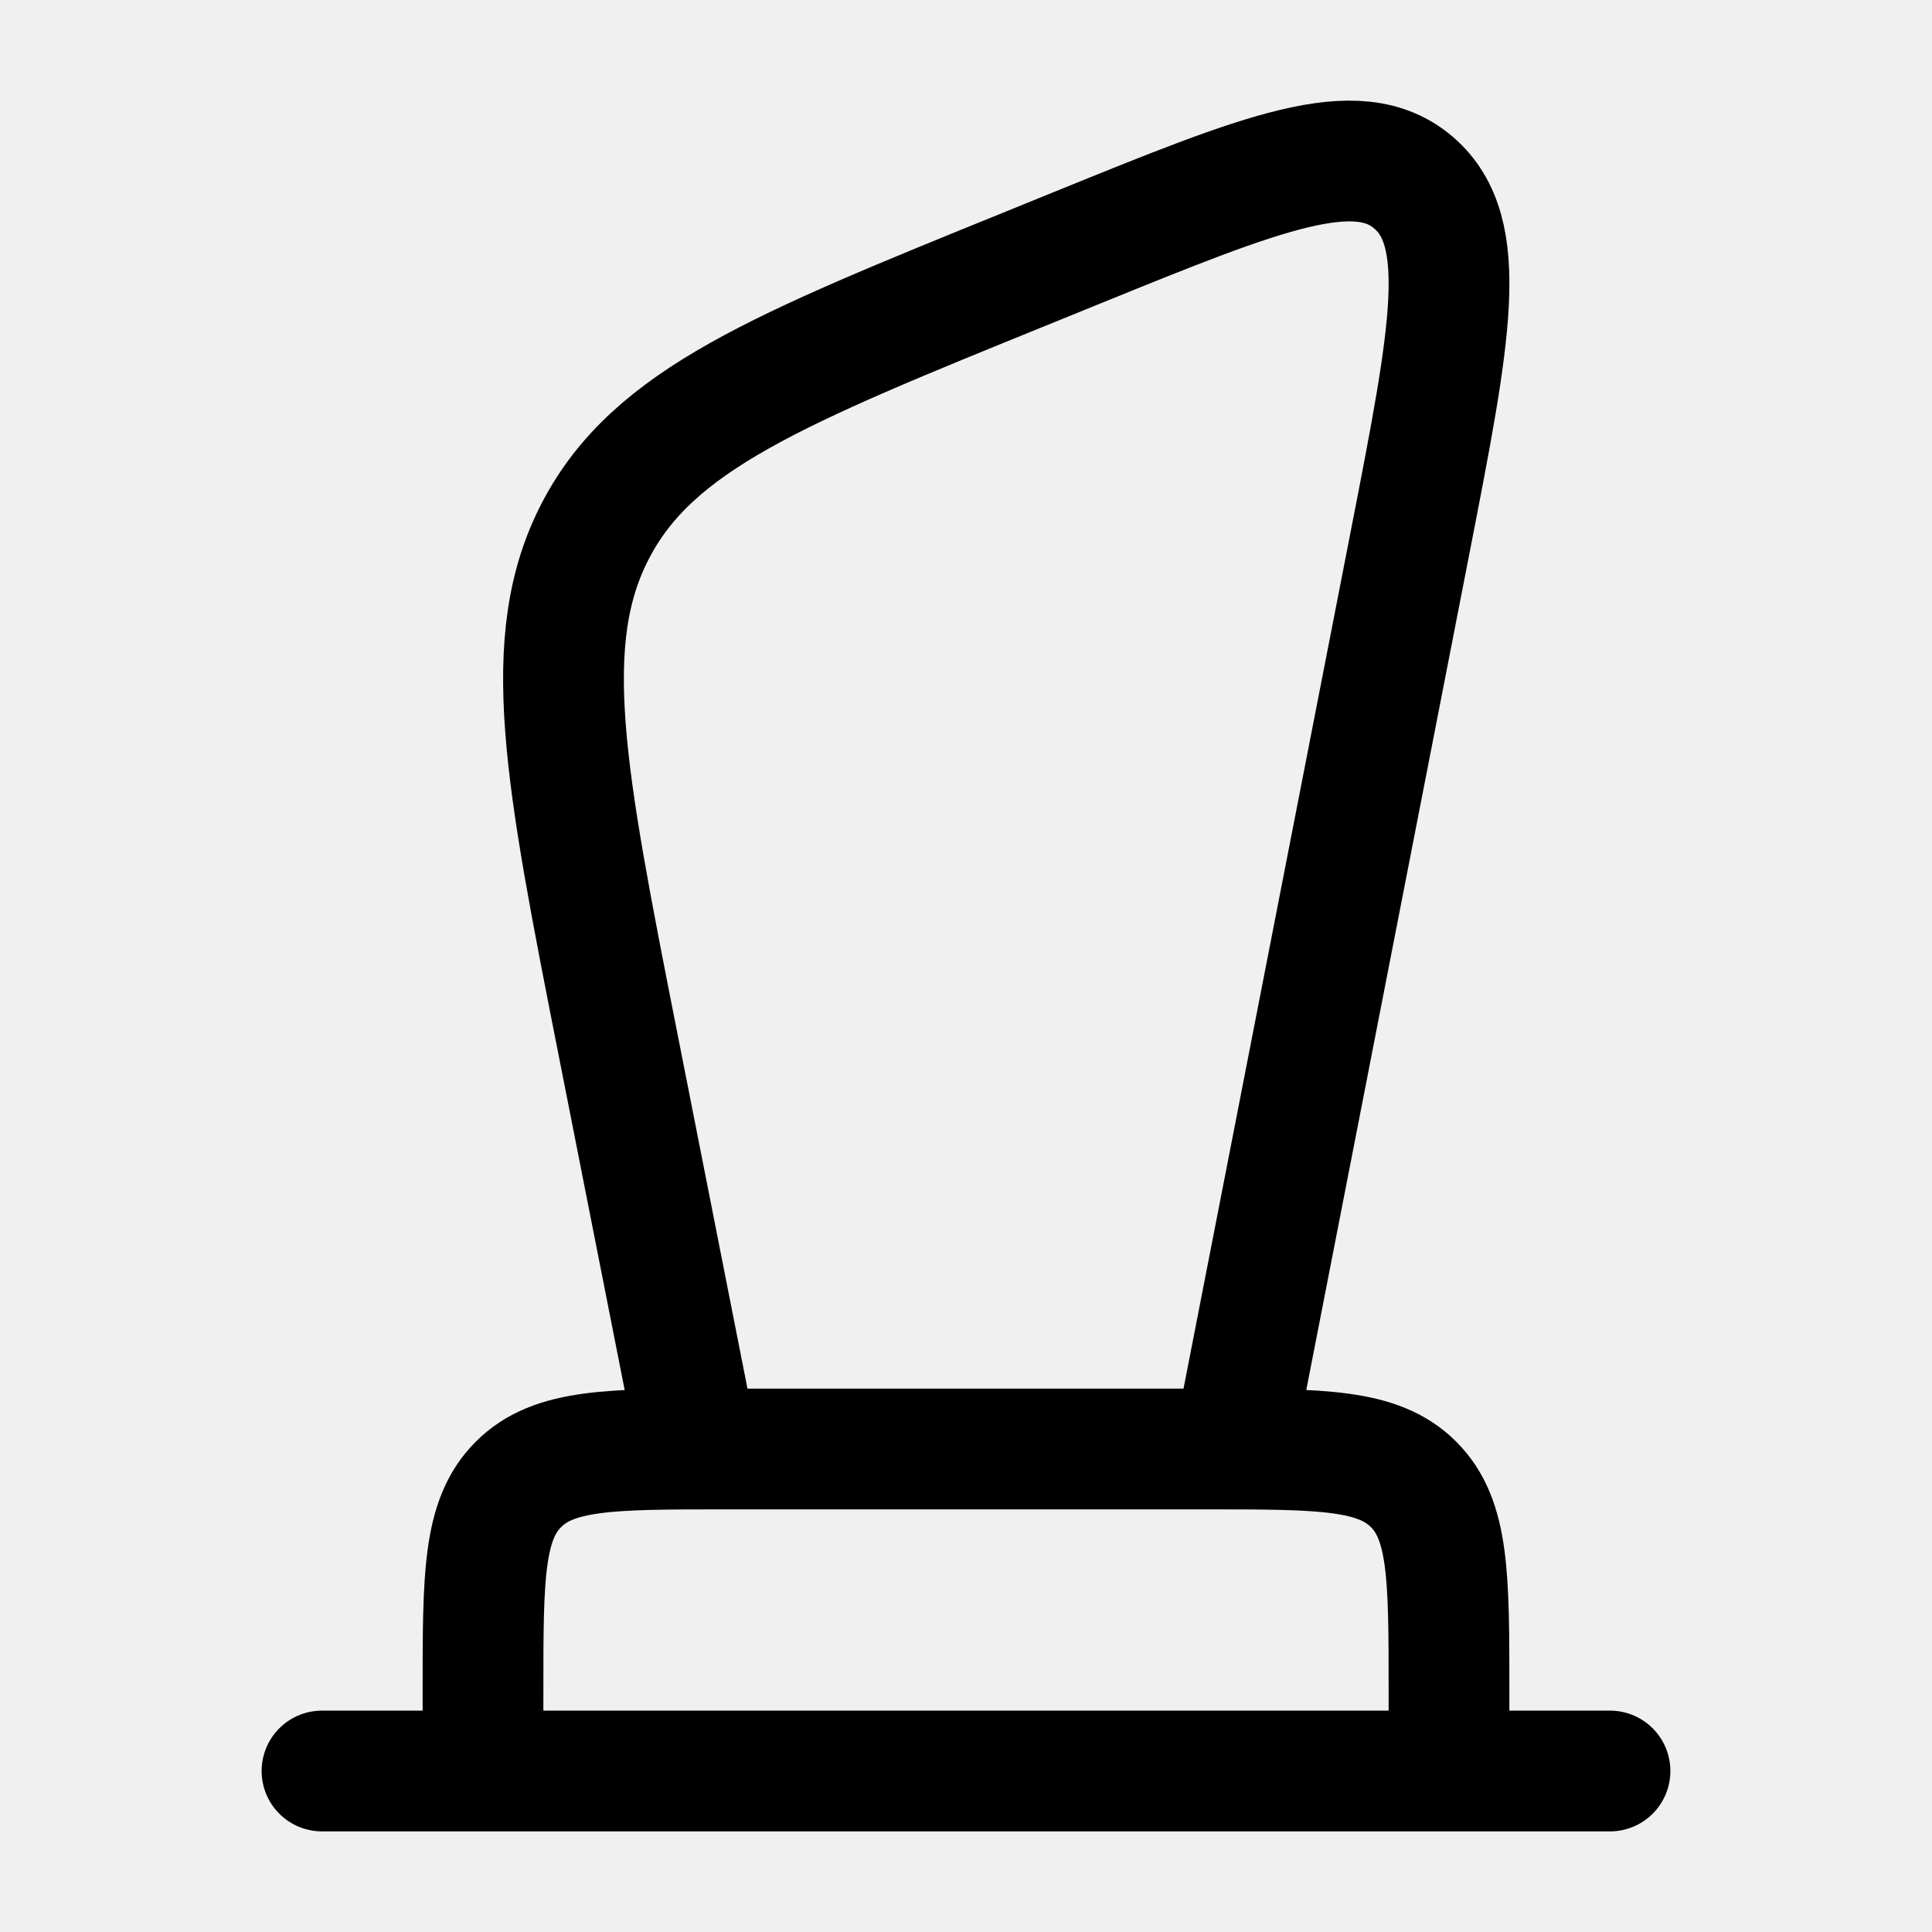
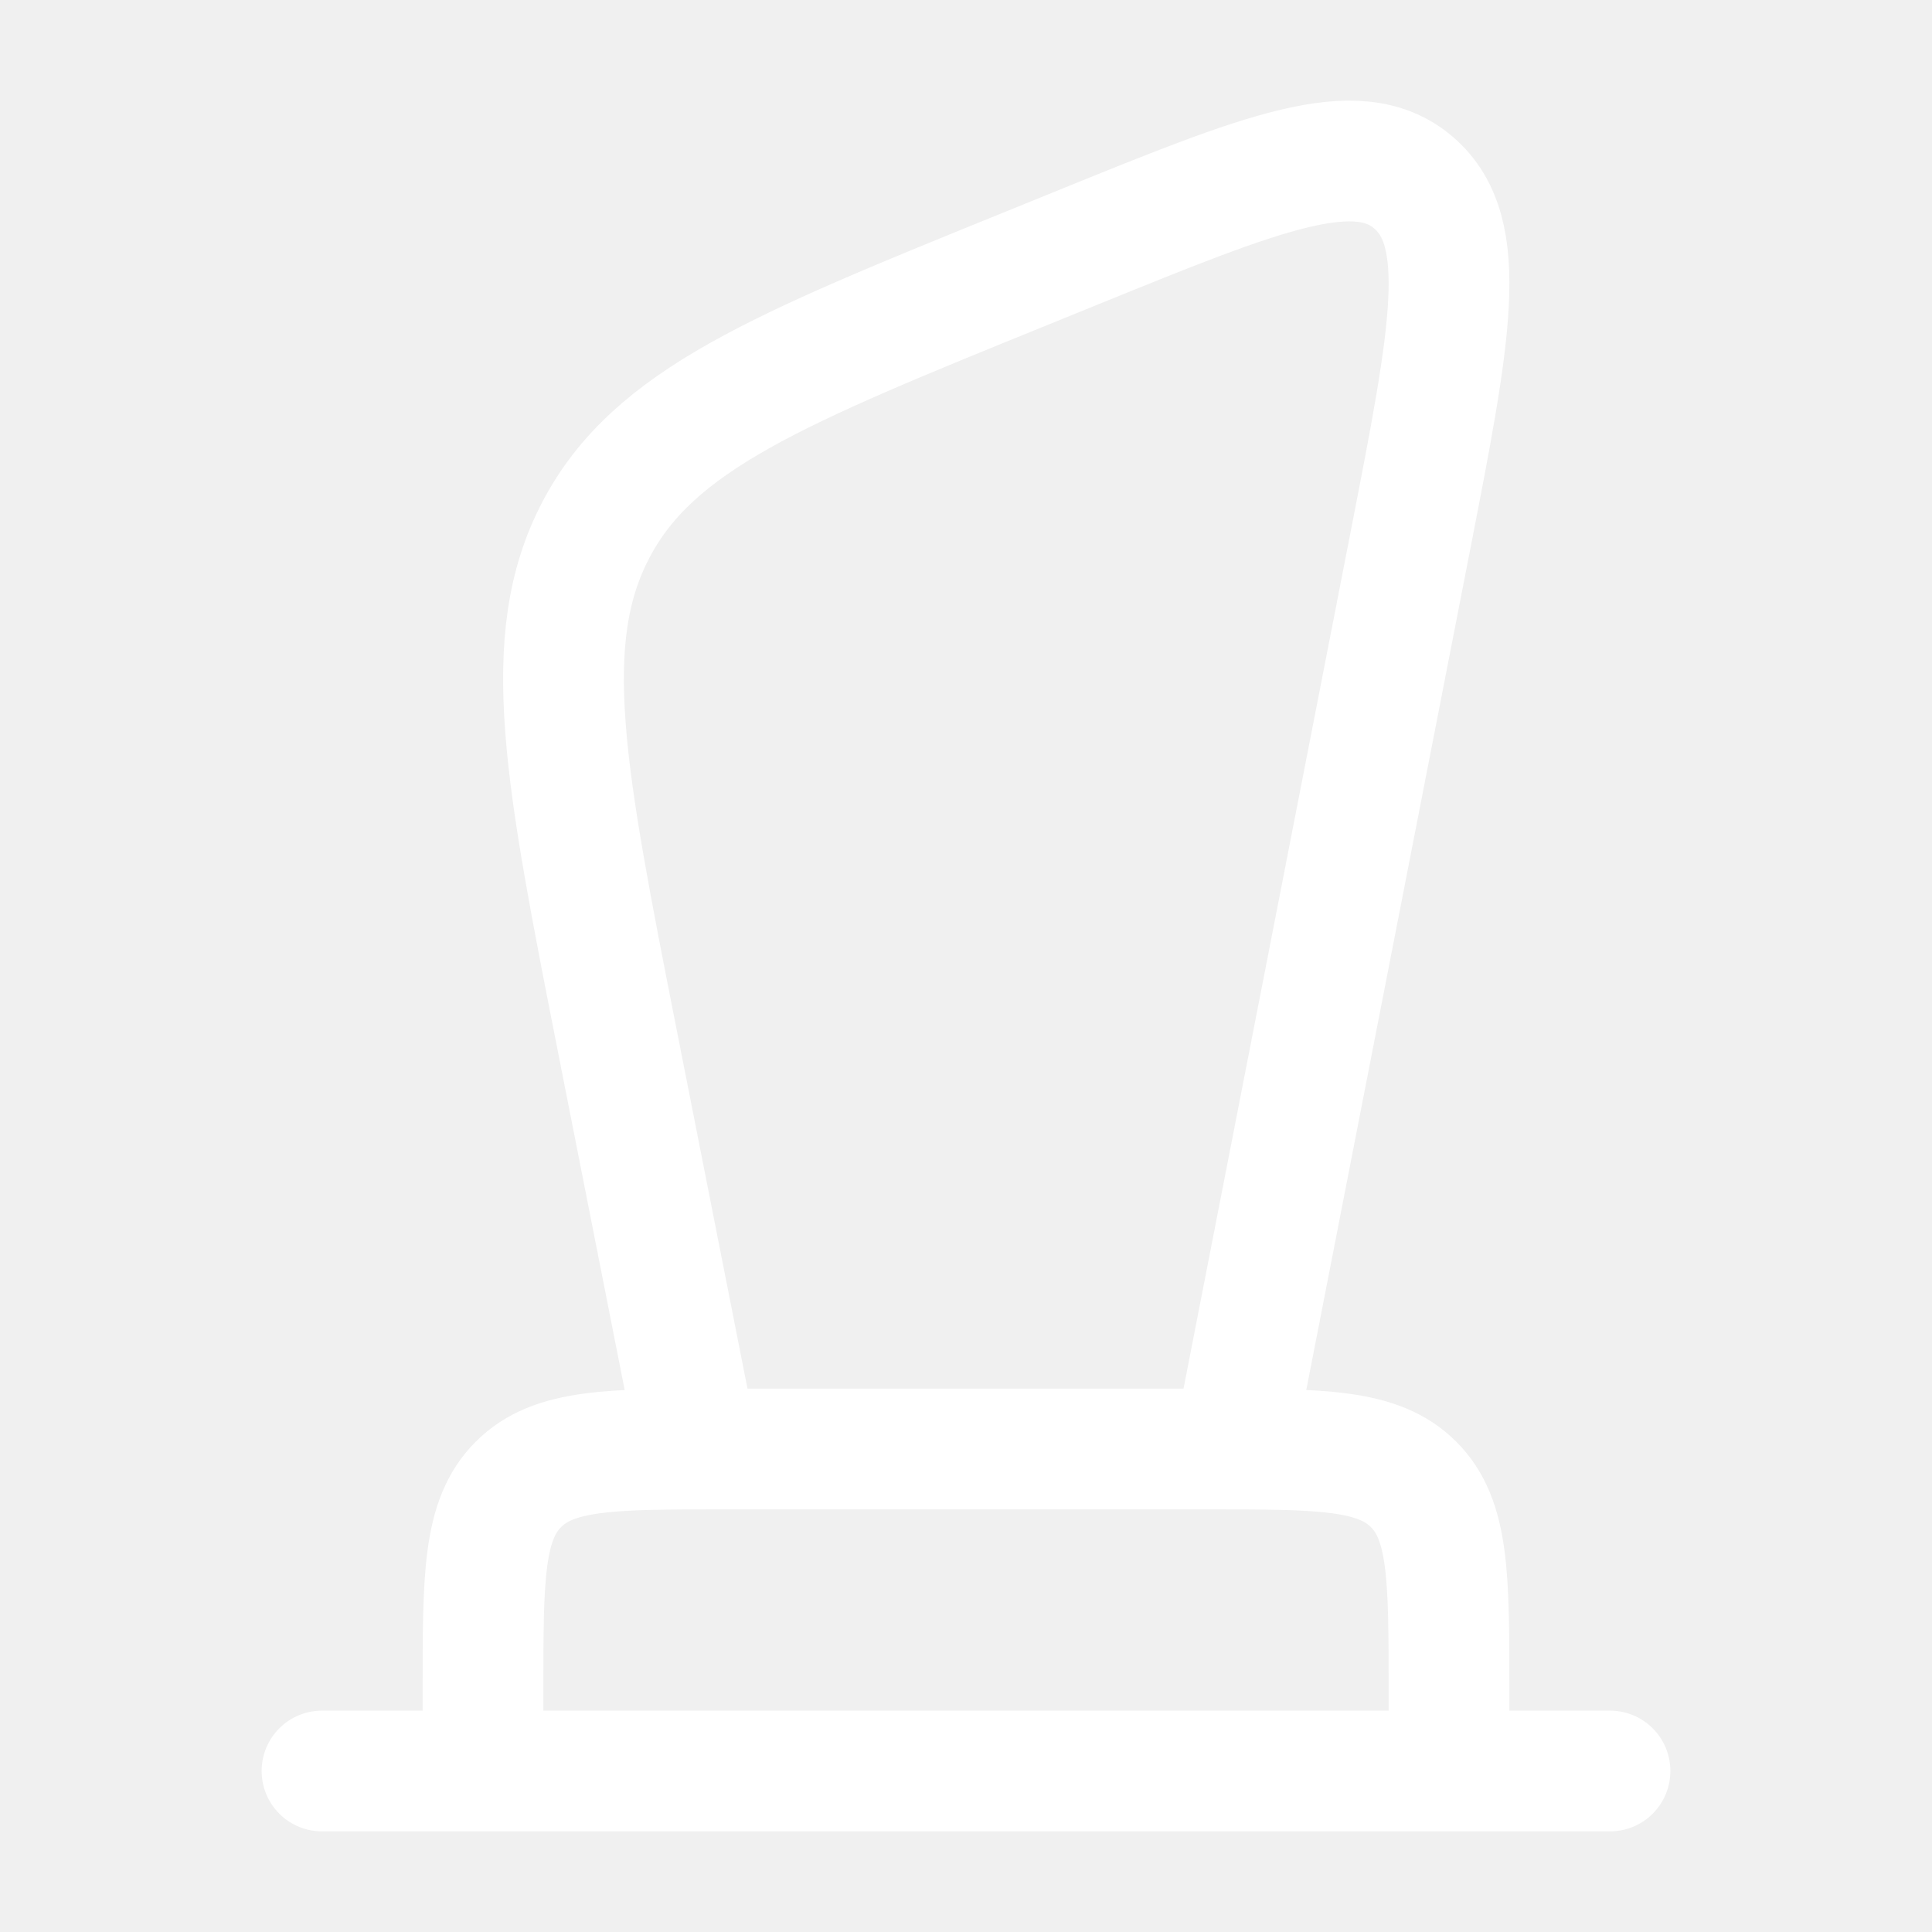
- <svg xmlns="http://www.w3.org/2000/svg" width="1em" height="1em" viewBox="0 0 24 24">
+ <svg xmlns="http://www.w3.org/2000/svg" width="1.5em" height="1.5em" viewBox="0 0 24 24">
  <rect width="24" height="24" fill="none" />
-   <path fill="none" stroke="currentColor" stroke-linecap="round" stroke-linejoin="round" stroke-width="1.5" d="M7.68 12.987c-.663-3.36-.994-5.04-.277-6.406c.717-1.367 2.258-1.993 5.34-3.244l.627-.255c2.328-.946 3.492-1.419 4.195-.808c.702.61.455 1.88-.04 4.42L15.32 18H8.669zM6 21c0-1.414 0-2.121.44-2.56C6.878 18 7.585 18 9 18h6c1.414 0 2.121 0 2.56.44c.44.439.44 1.146.44 2.56v1H6zm-2 1h16" color="currentColor" />
+   <path fill="none" stroke="#fff" stroke-linecap="round" stroke-linejoin="round" stroke-width="1.5" d="M7.68 12.987c-.663-3.36-.994-5.04-.277-6.406c.717-1.367 2.258-1.993 5.34-3.244l.627-.255c2.328-.946 3.492-1.419 4.195-.808c.702.61.455 1.88-.04 4.42L15.32 18H8.669zM6 21c0-1.414 0-2.121.44-2.56C6.878 18 7.585 18 9 18h6c1.414 0 2.121 0 2.56.44c.44.439.44 1.146.44 2.56v1H6zm-2 1h16" color="currentColor" />
</svg>
